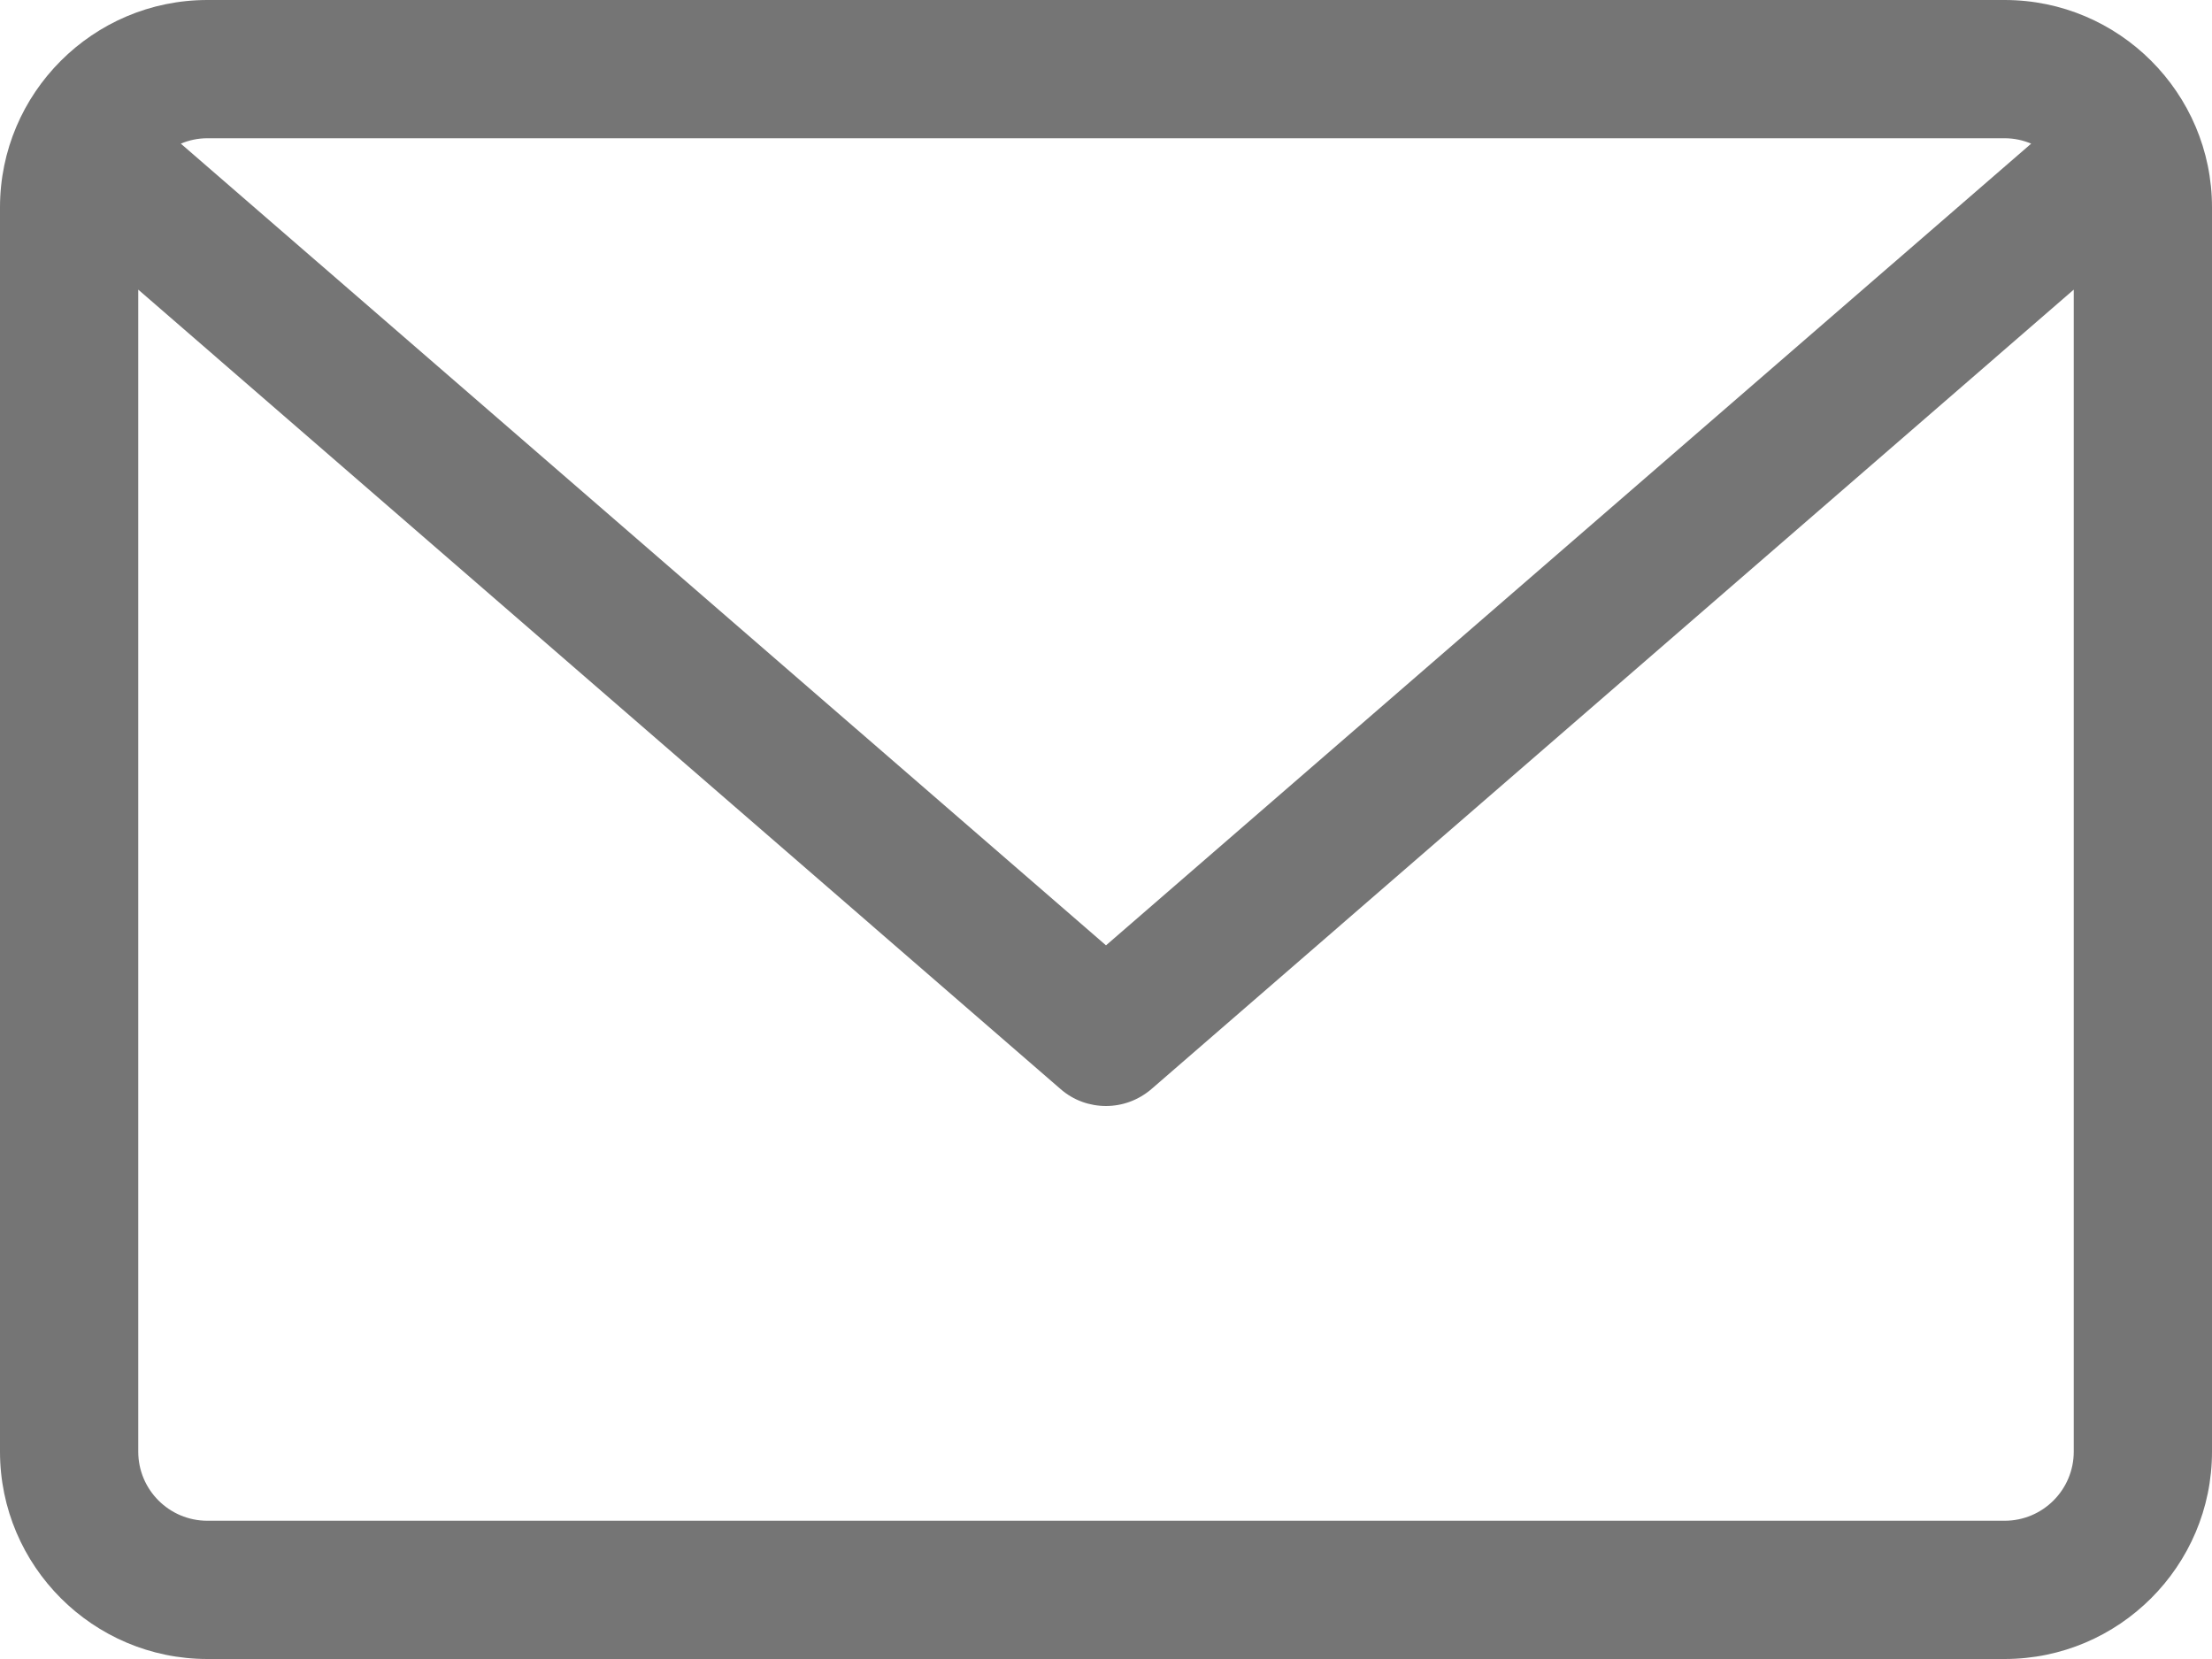
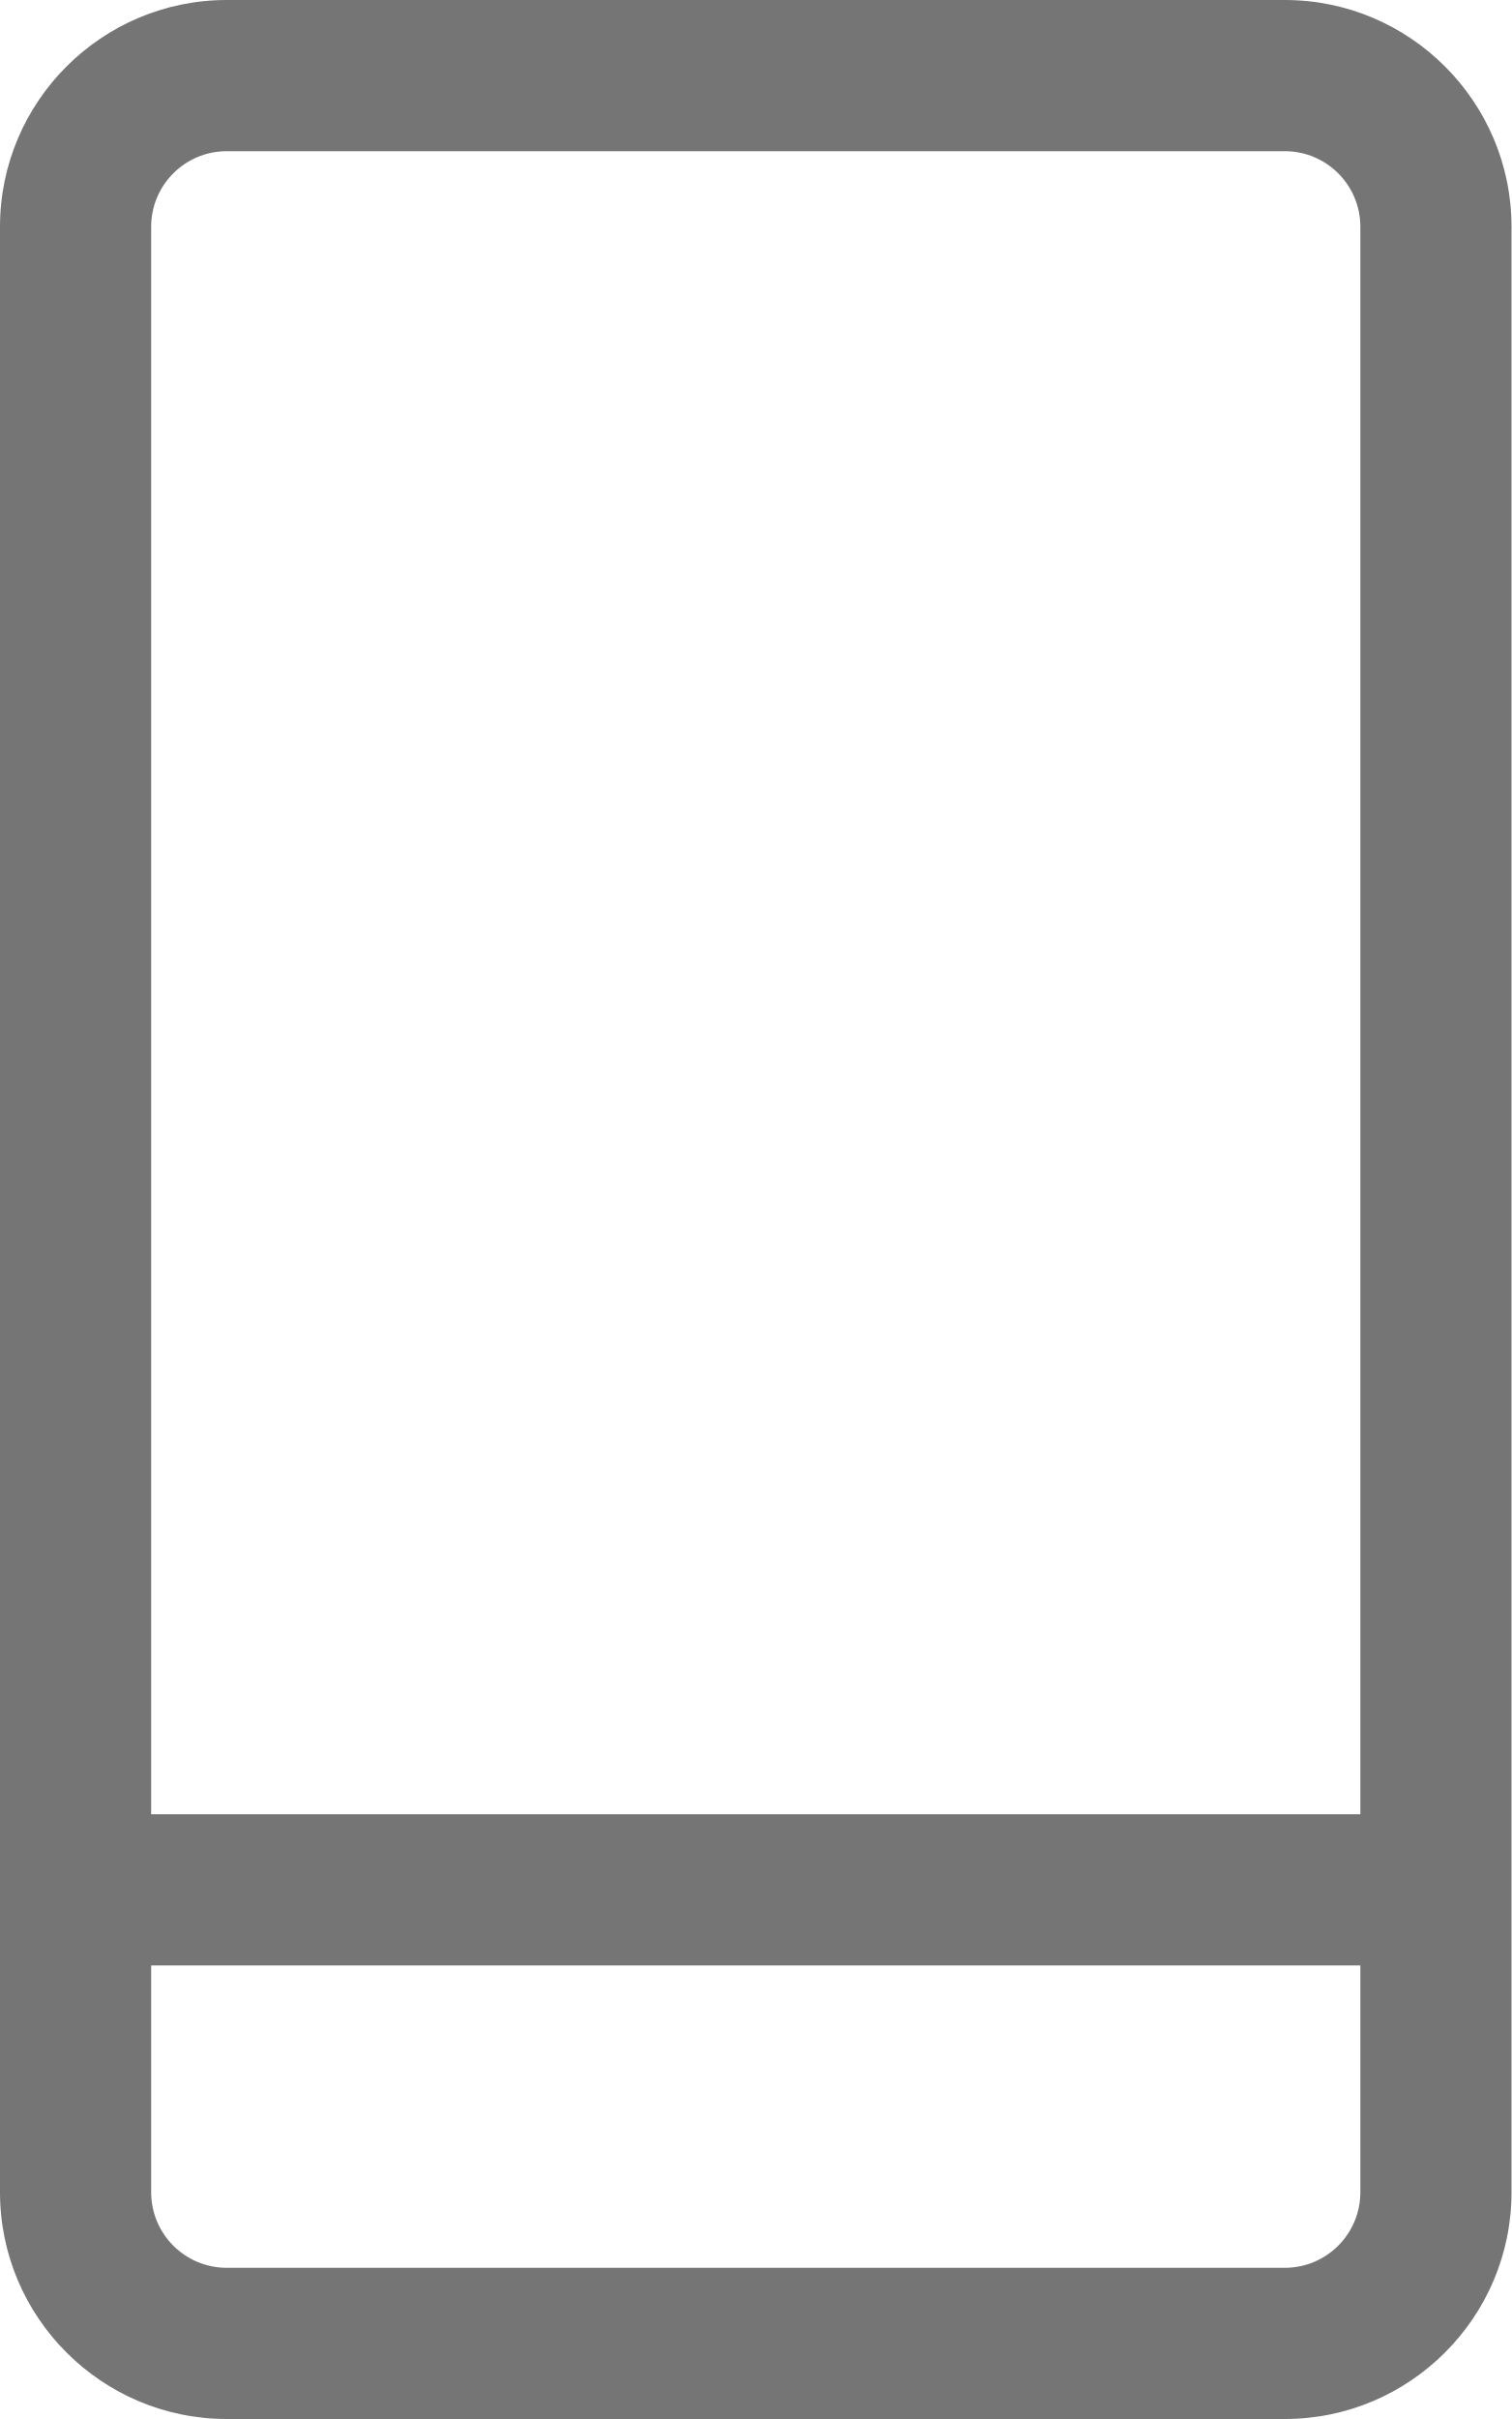
- <svg xmlns="http://www.w3.org/2000/svg" width="16" height="12" fill="none">
-   <path fill="#757575" d="M14.5 0H1.5C.673 0 0 .673 0 1.5V10.5c0 .827.673 1.5 1.5 1.5H14.5c.827 0 1.5-.673 1.5-1.5V1.5C16 .673 15.327 0 14.5 0Zm0 1c.068 0 .133.014.192.039L8 6.838 1.308 1.039c.059-.025.124-.039.192-.039H14.5ZM14.5 11H1.5c-.276 0-.5-.224-.5-.5V2.095L7.672 7.878c.094.082.211.122.328.122s.233-.041.328-.122L15 2.095V10.5c0 .276-.224.5-.5.5Z" />
+ <svg xmlns="http://www.w3.org/2000/svg" width="10" height="16" fill="none">
+   <path fill="#757575" d="M8.5 0h-7C.673 0 0 .673 0 1.5v13c0 .827.673 1.5 1.5 1.5h7c.827 0 1.5-.673 1.5-1.5v-13C10 .673 9.327 0 8.5 0Zm-7 1h7c.276 0 .5.224.5.5V12H1V1.5c0-.276.224-.5.5-.5Zm7 14h-7c-.276 0-.5-.224-.5-.5V13h8v1.5c0 .276-.224.5-.5.5Z" />
</svg>
